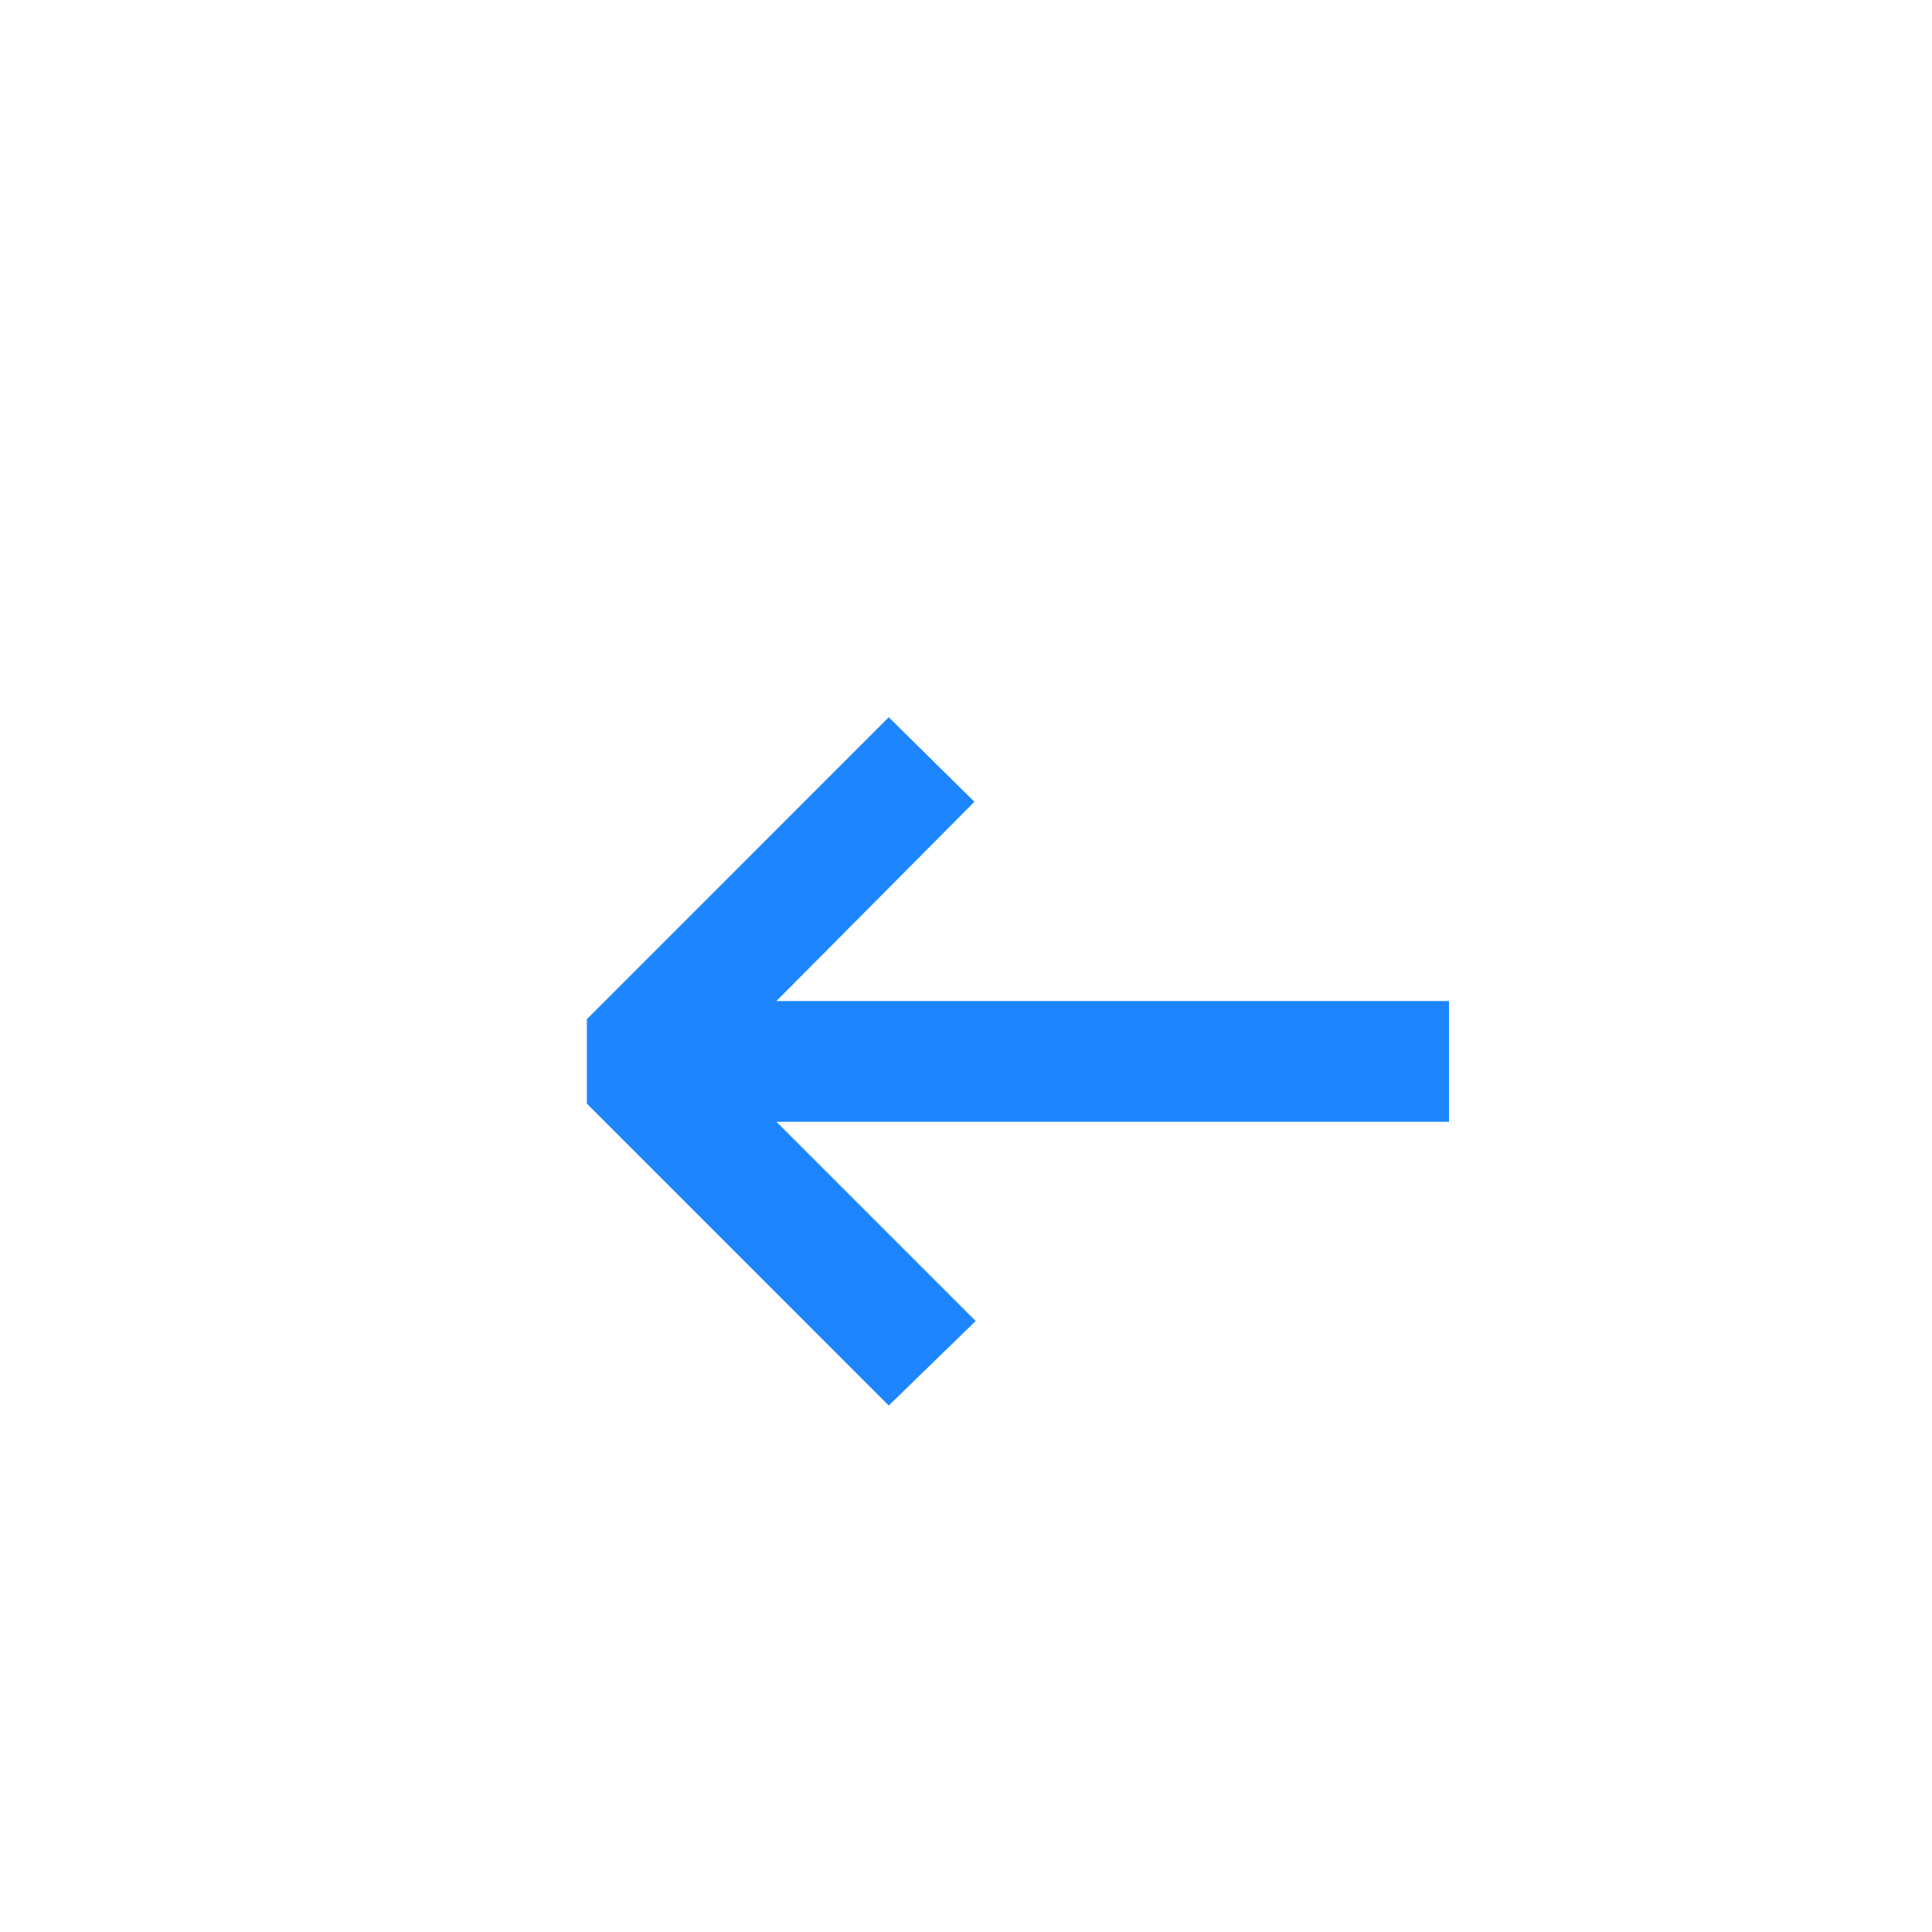
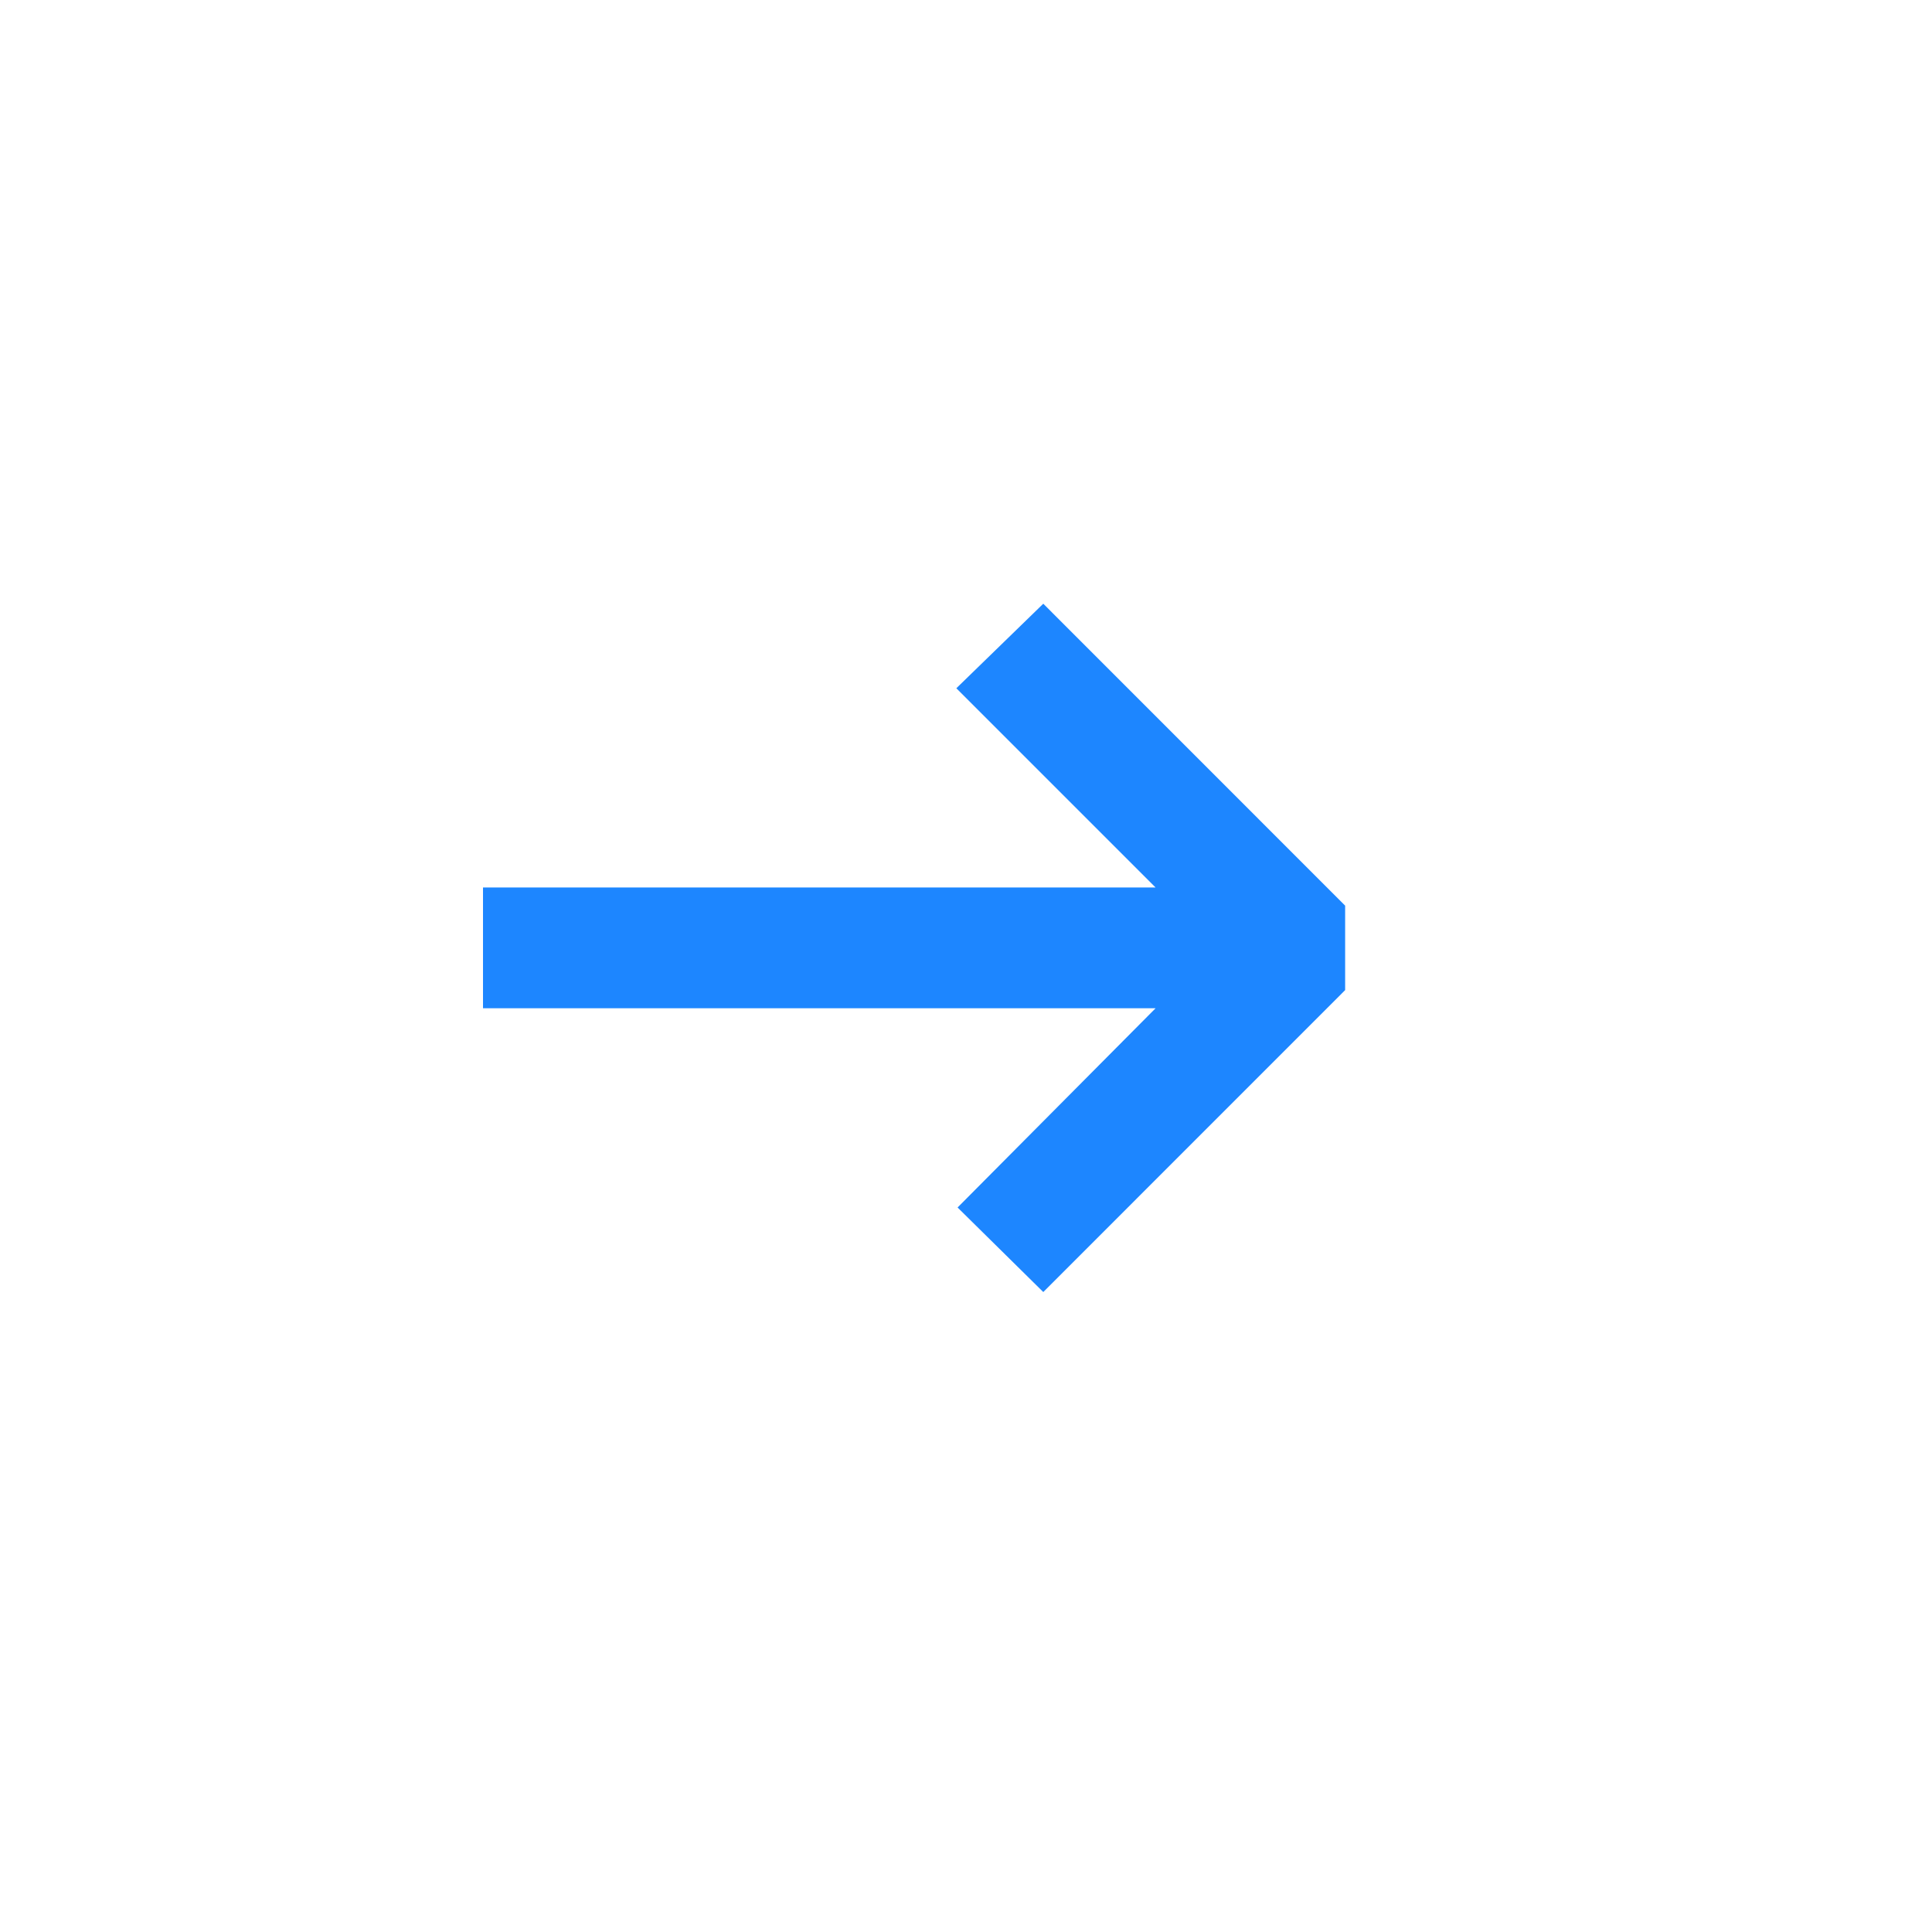
<svg xmlns="http://www.w3.org/2000/svg" width="25" height="25" viewBox="0 0 25 25" fill="none">
-   <path d="M11.5 18.188L7.594 14.281L7.594 13.188L11.5 9.281L12.609 10.375L10.047 12.953L18.75 12.953L18.75 14.516L10.047 14.516L12.625 17.094L11.5 18.188Z" fill="#1D86FF" />
+   <path d="M13.5 7.812L17.406 11.719V12.812L13.5 16.719L12.391 15.625L14.953 13.047H6.25V11.484H14.953L12.375 8.906L13.5 7.812Z" fill="#1D86FF" />
</svg>
